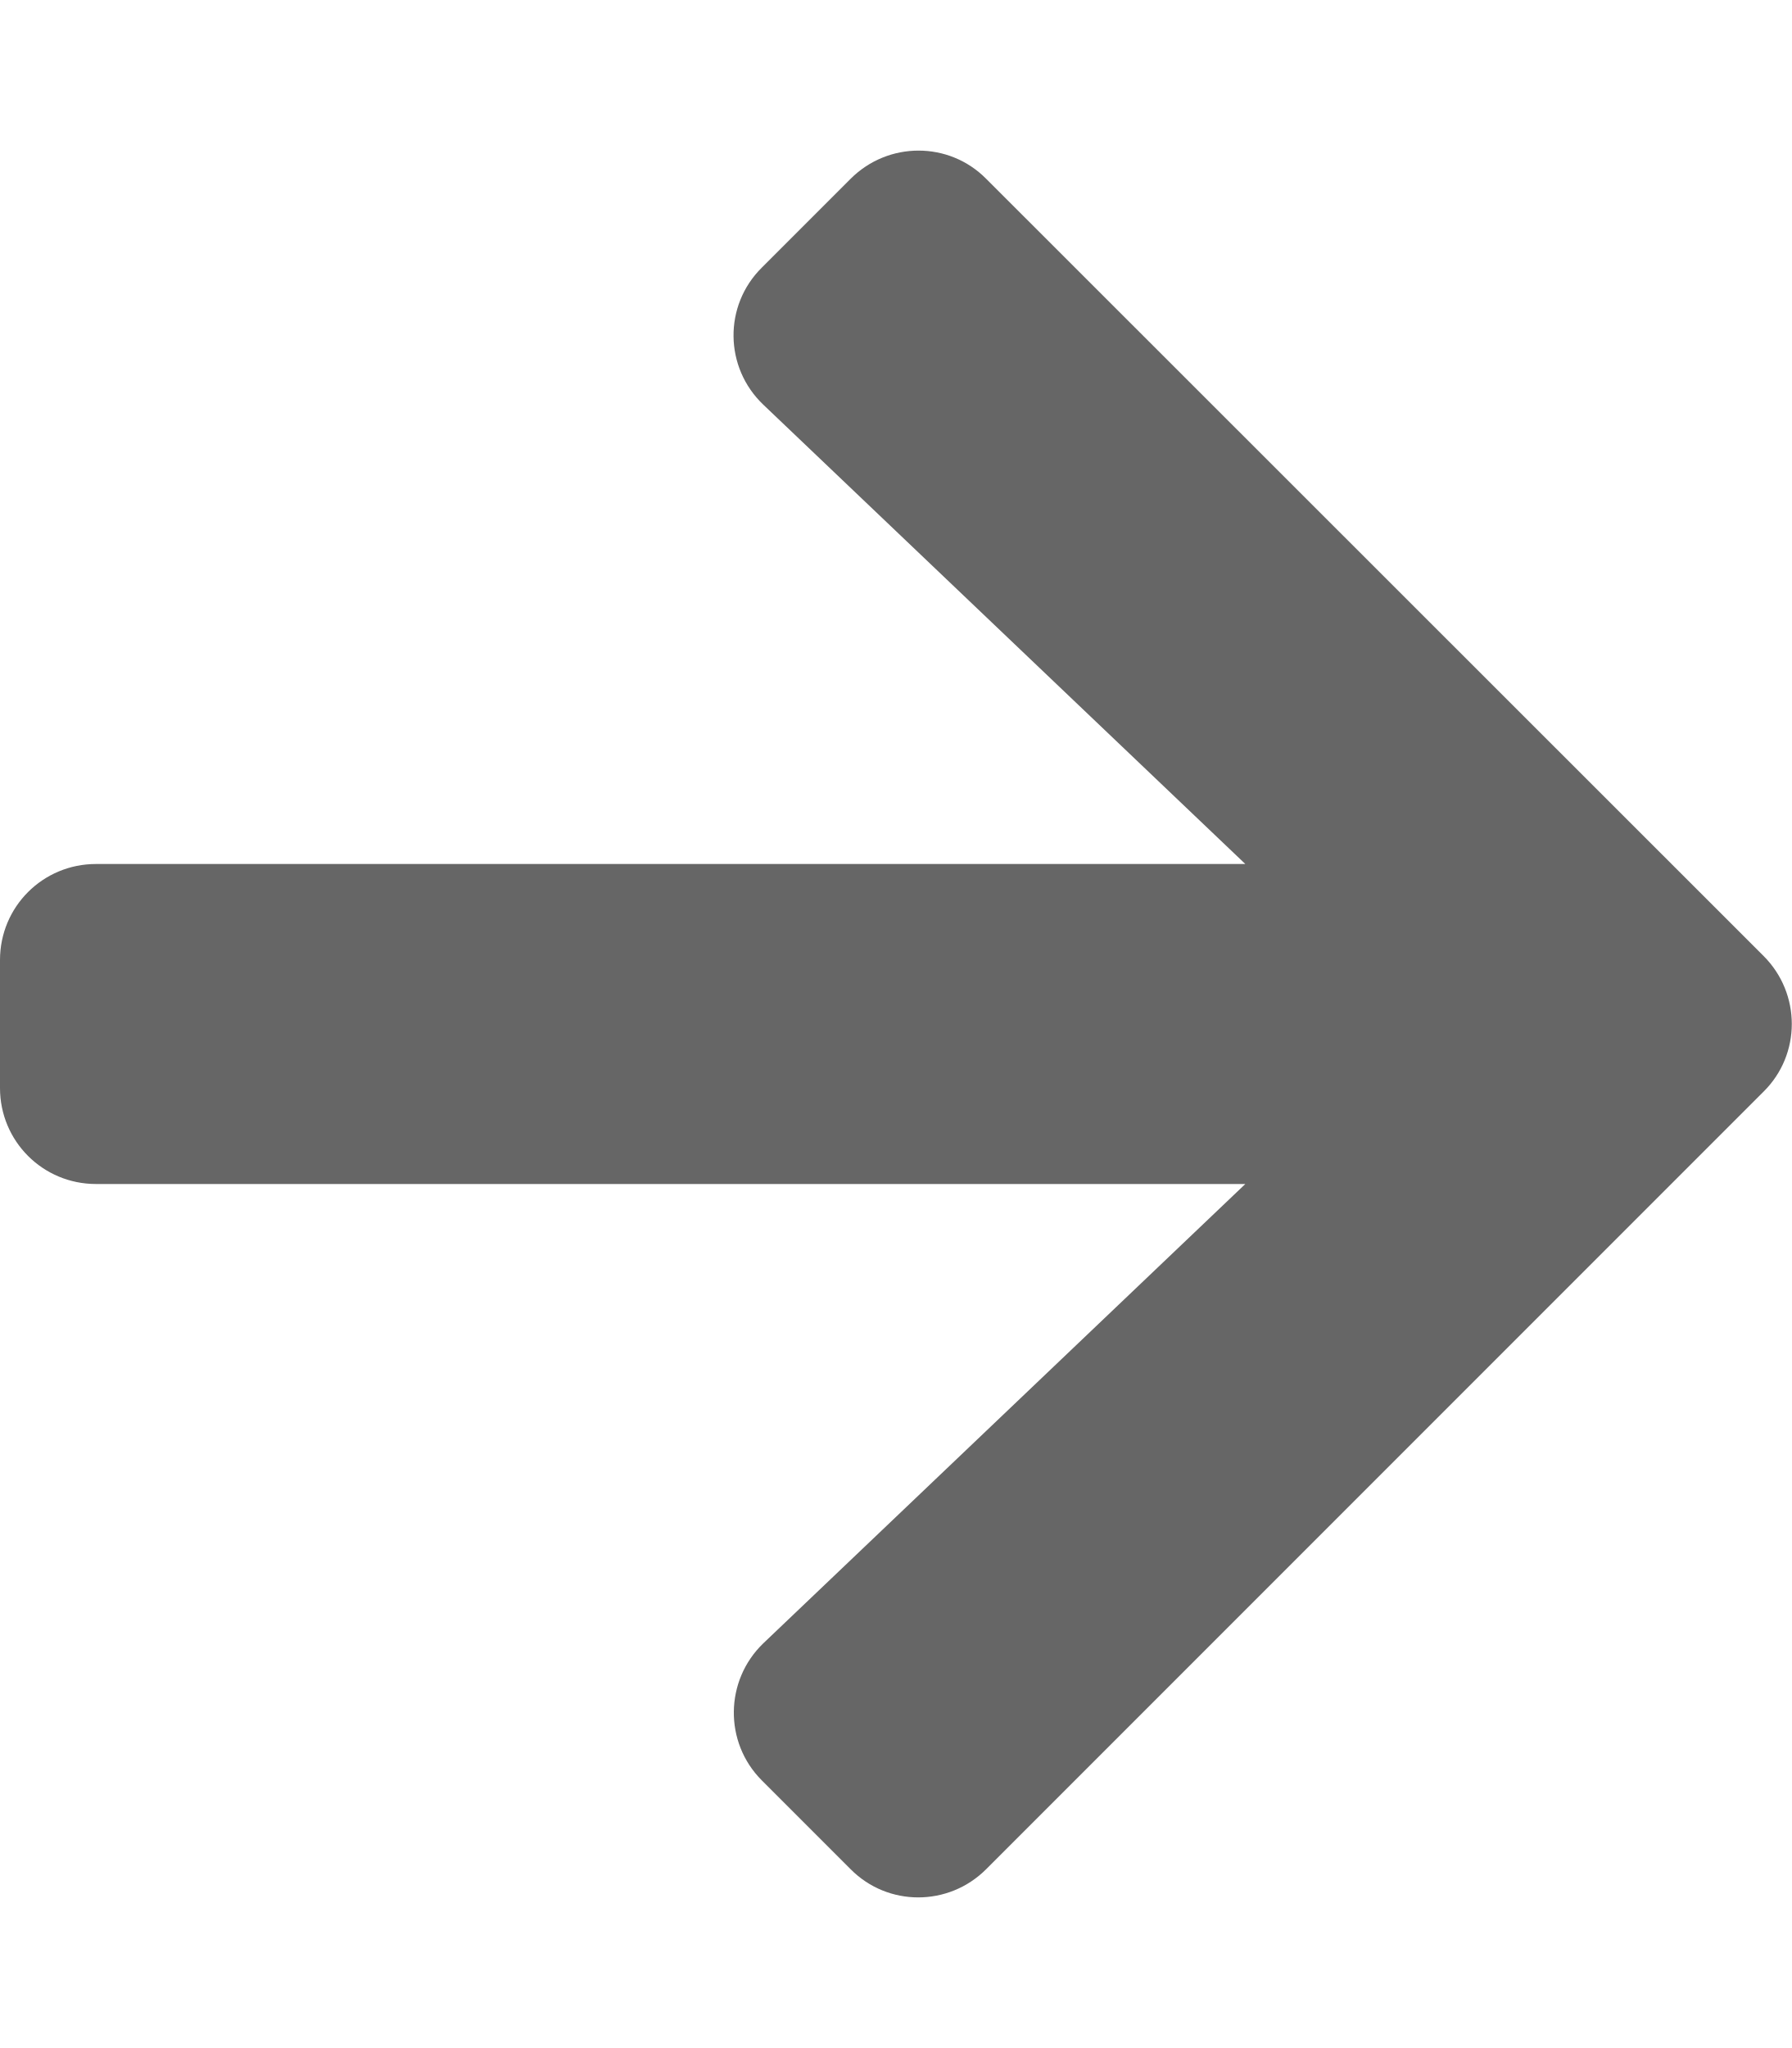
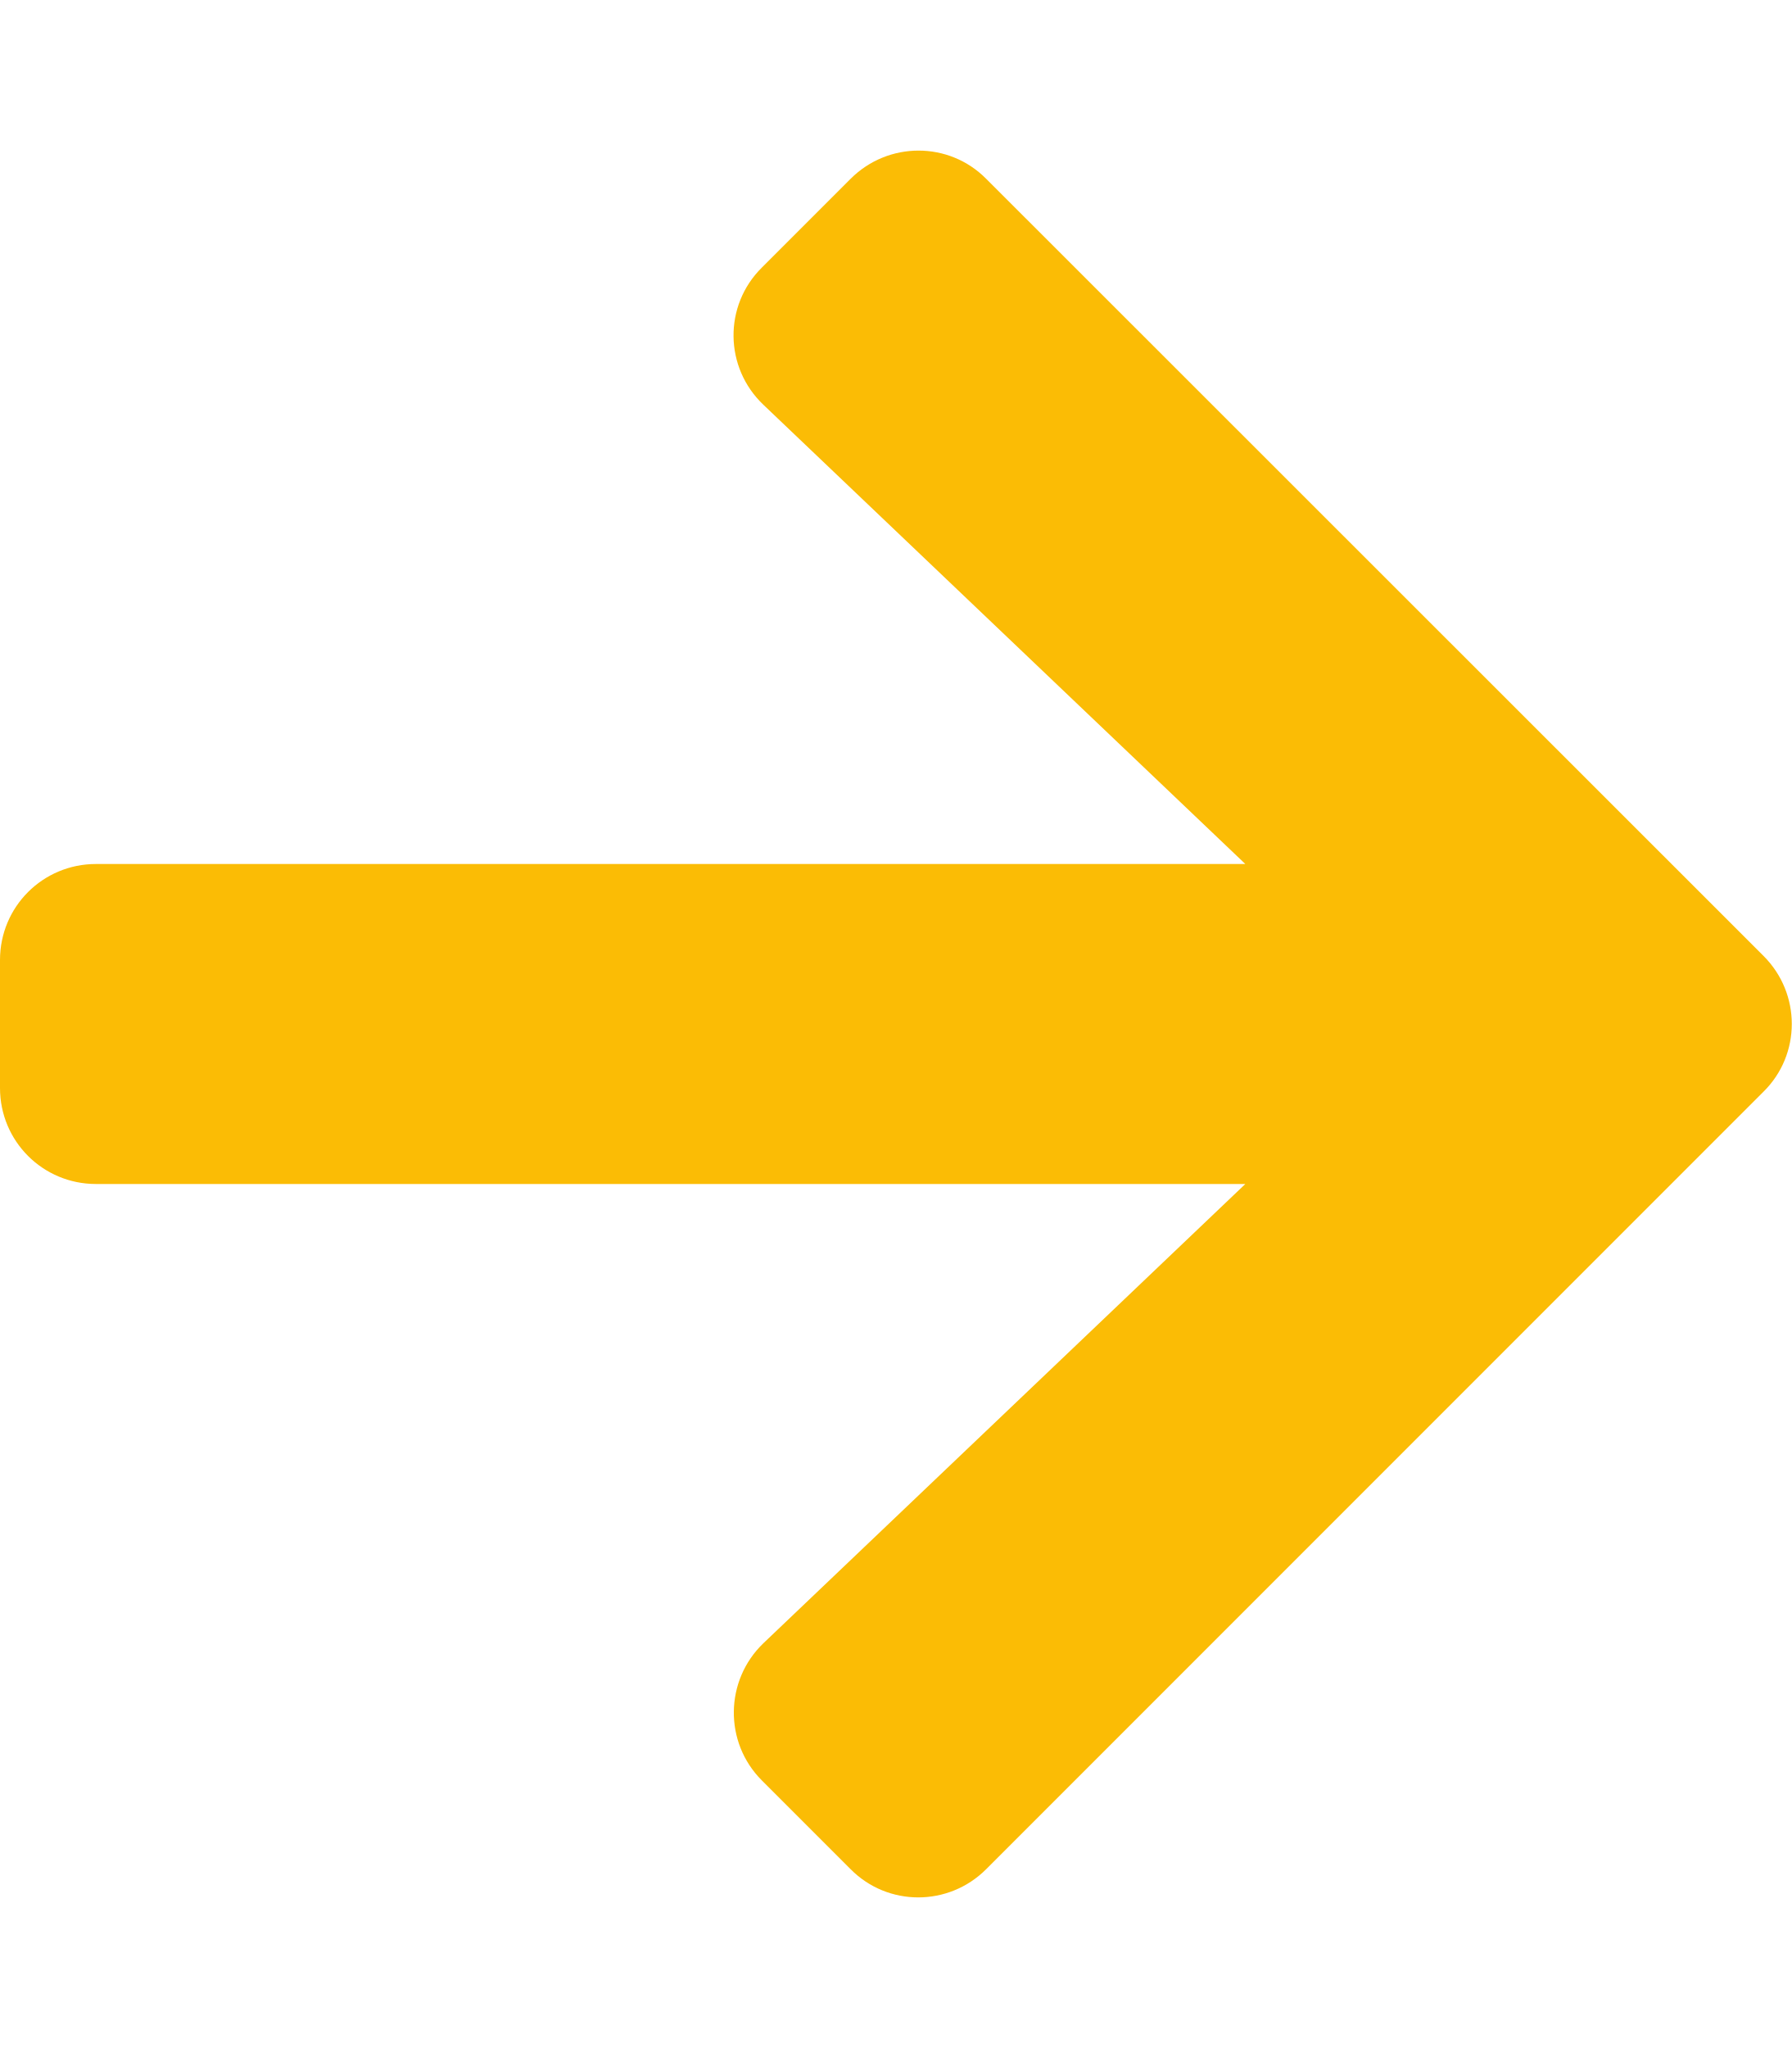
- <svg xmlns="http://www.w3.org/2000/svg" style="color: #666666;" aria-hidden="true" focusable="false" data-prefix="fas" data-icon="arrow-right" class="svg-inline--fa fa-arrow-right fa-w-14" role="img" viewBox="0 0 448 512">
+ <svg xmlns="http://www.w3.org/2000/svg" style="color: #fbbc05;" aria-hidden="true" focusable="false" data-prefix="fas" data-icon="arrow-right" class="svg-inline--fa fa-arrow-right fa-w-14" role="img" viewBox="0 0 448 512">
  <path fill="currentColor" d="M190.5 66.9l22.2-22.2c9.4-9.4 24.6-9.4 33.9 0L441 239c9.4 9.4 9.4 24.6 0 33.9L246.6 467.3c-9.4 9.4-24.6 9.4-33.9 0l-22.2-22.2c-9.5-9.5-9.3-25 .4-34.3L311.4 296H24c-13.3 0-24-10.7-24-24v-32c0-13.3 10.7-24 24-24h287.4L190.9 101.2c-9.8-9.3-10-24.8-.4-34.3z" />
</svg>
